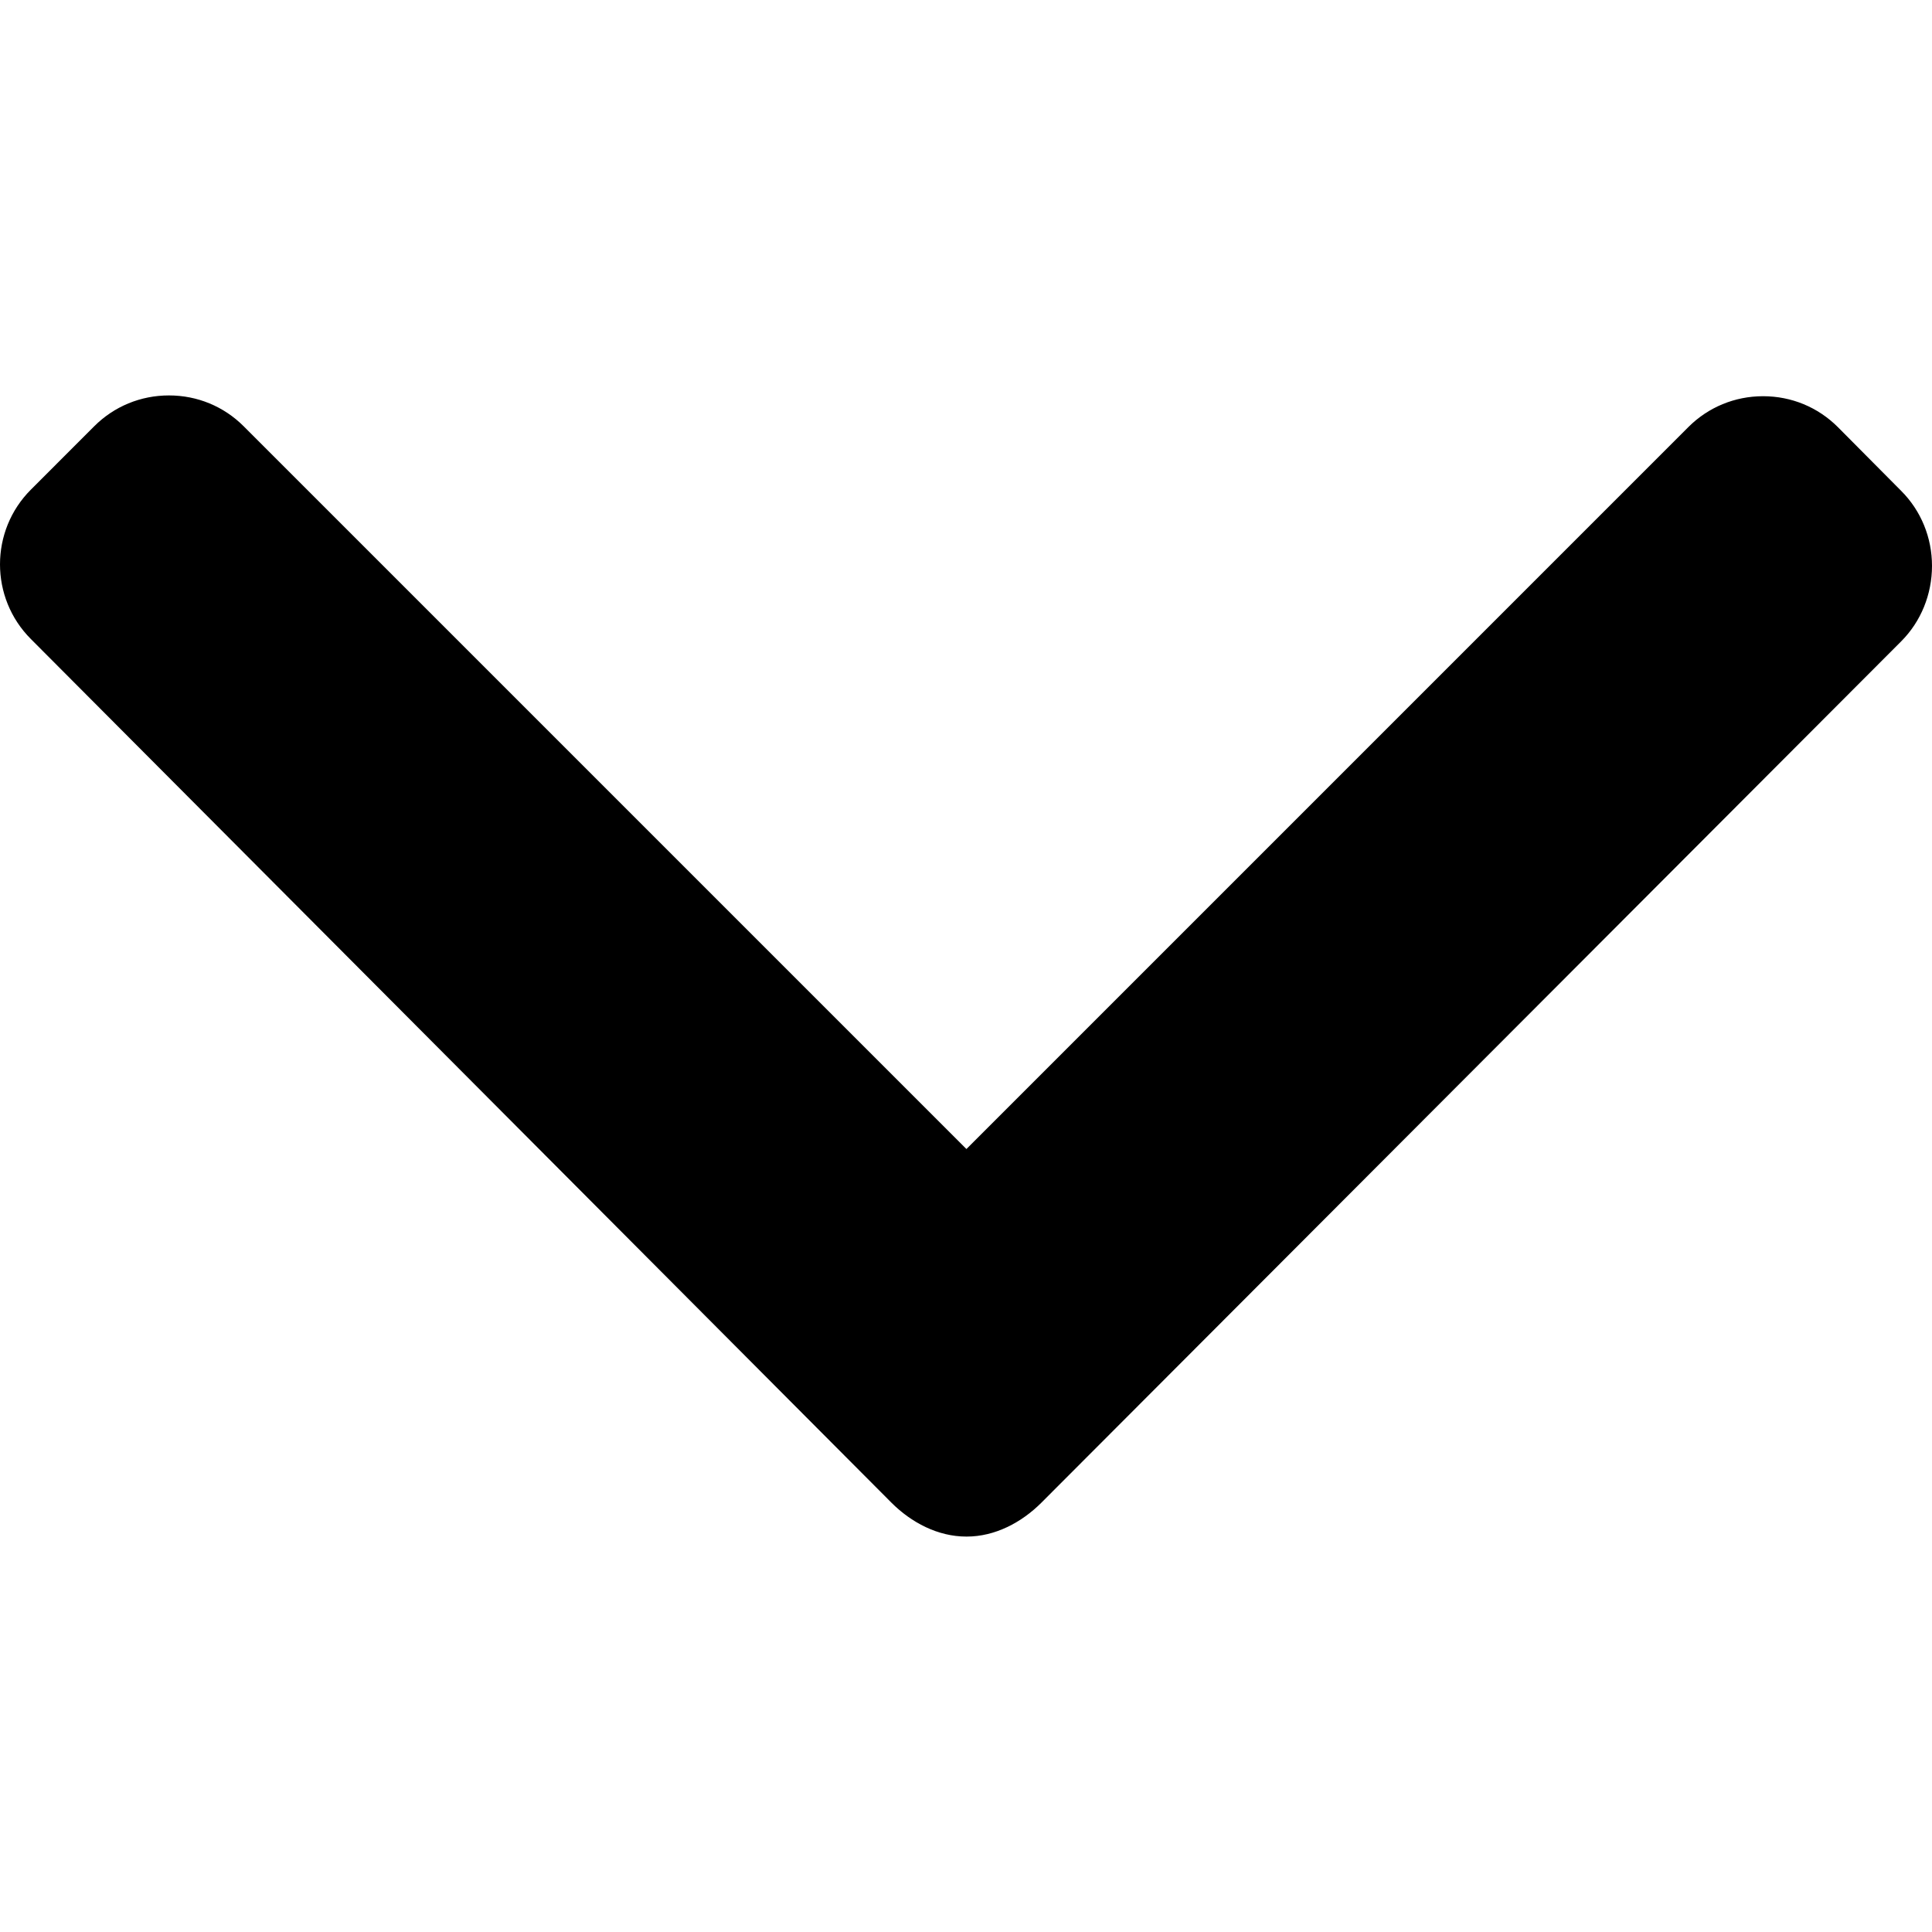
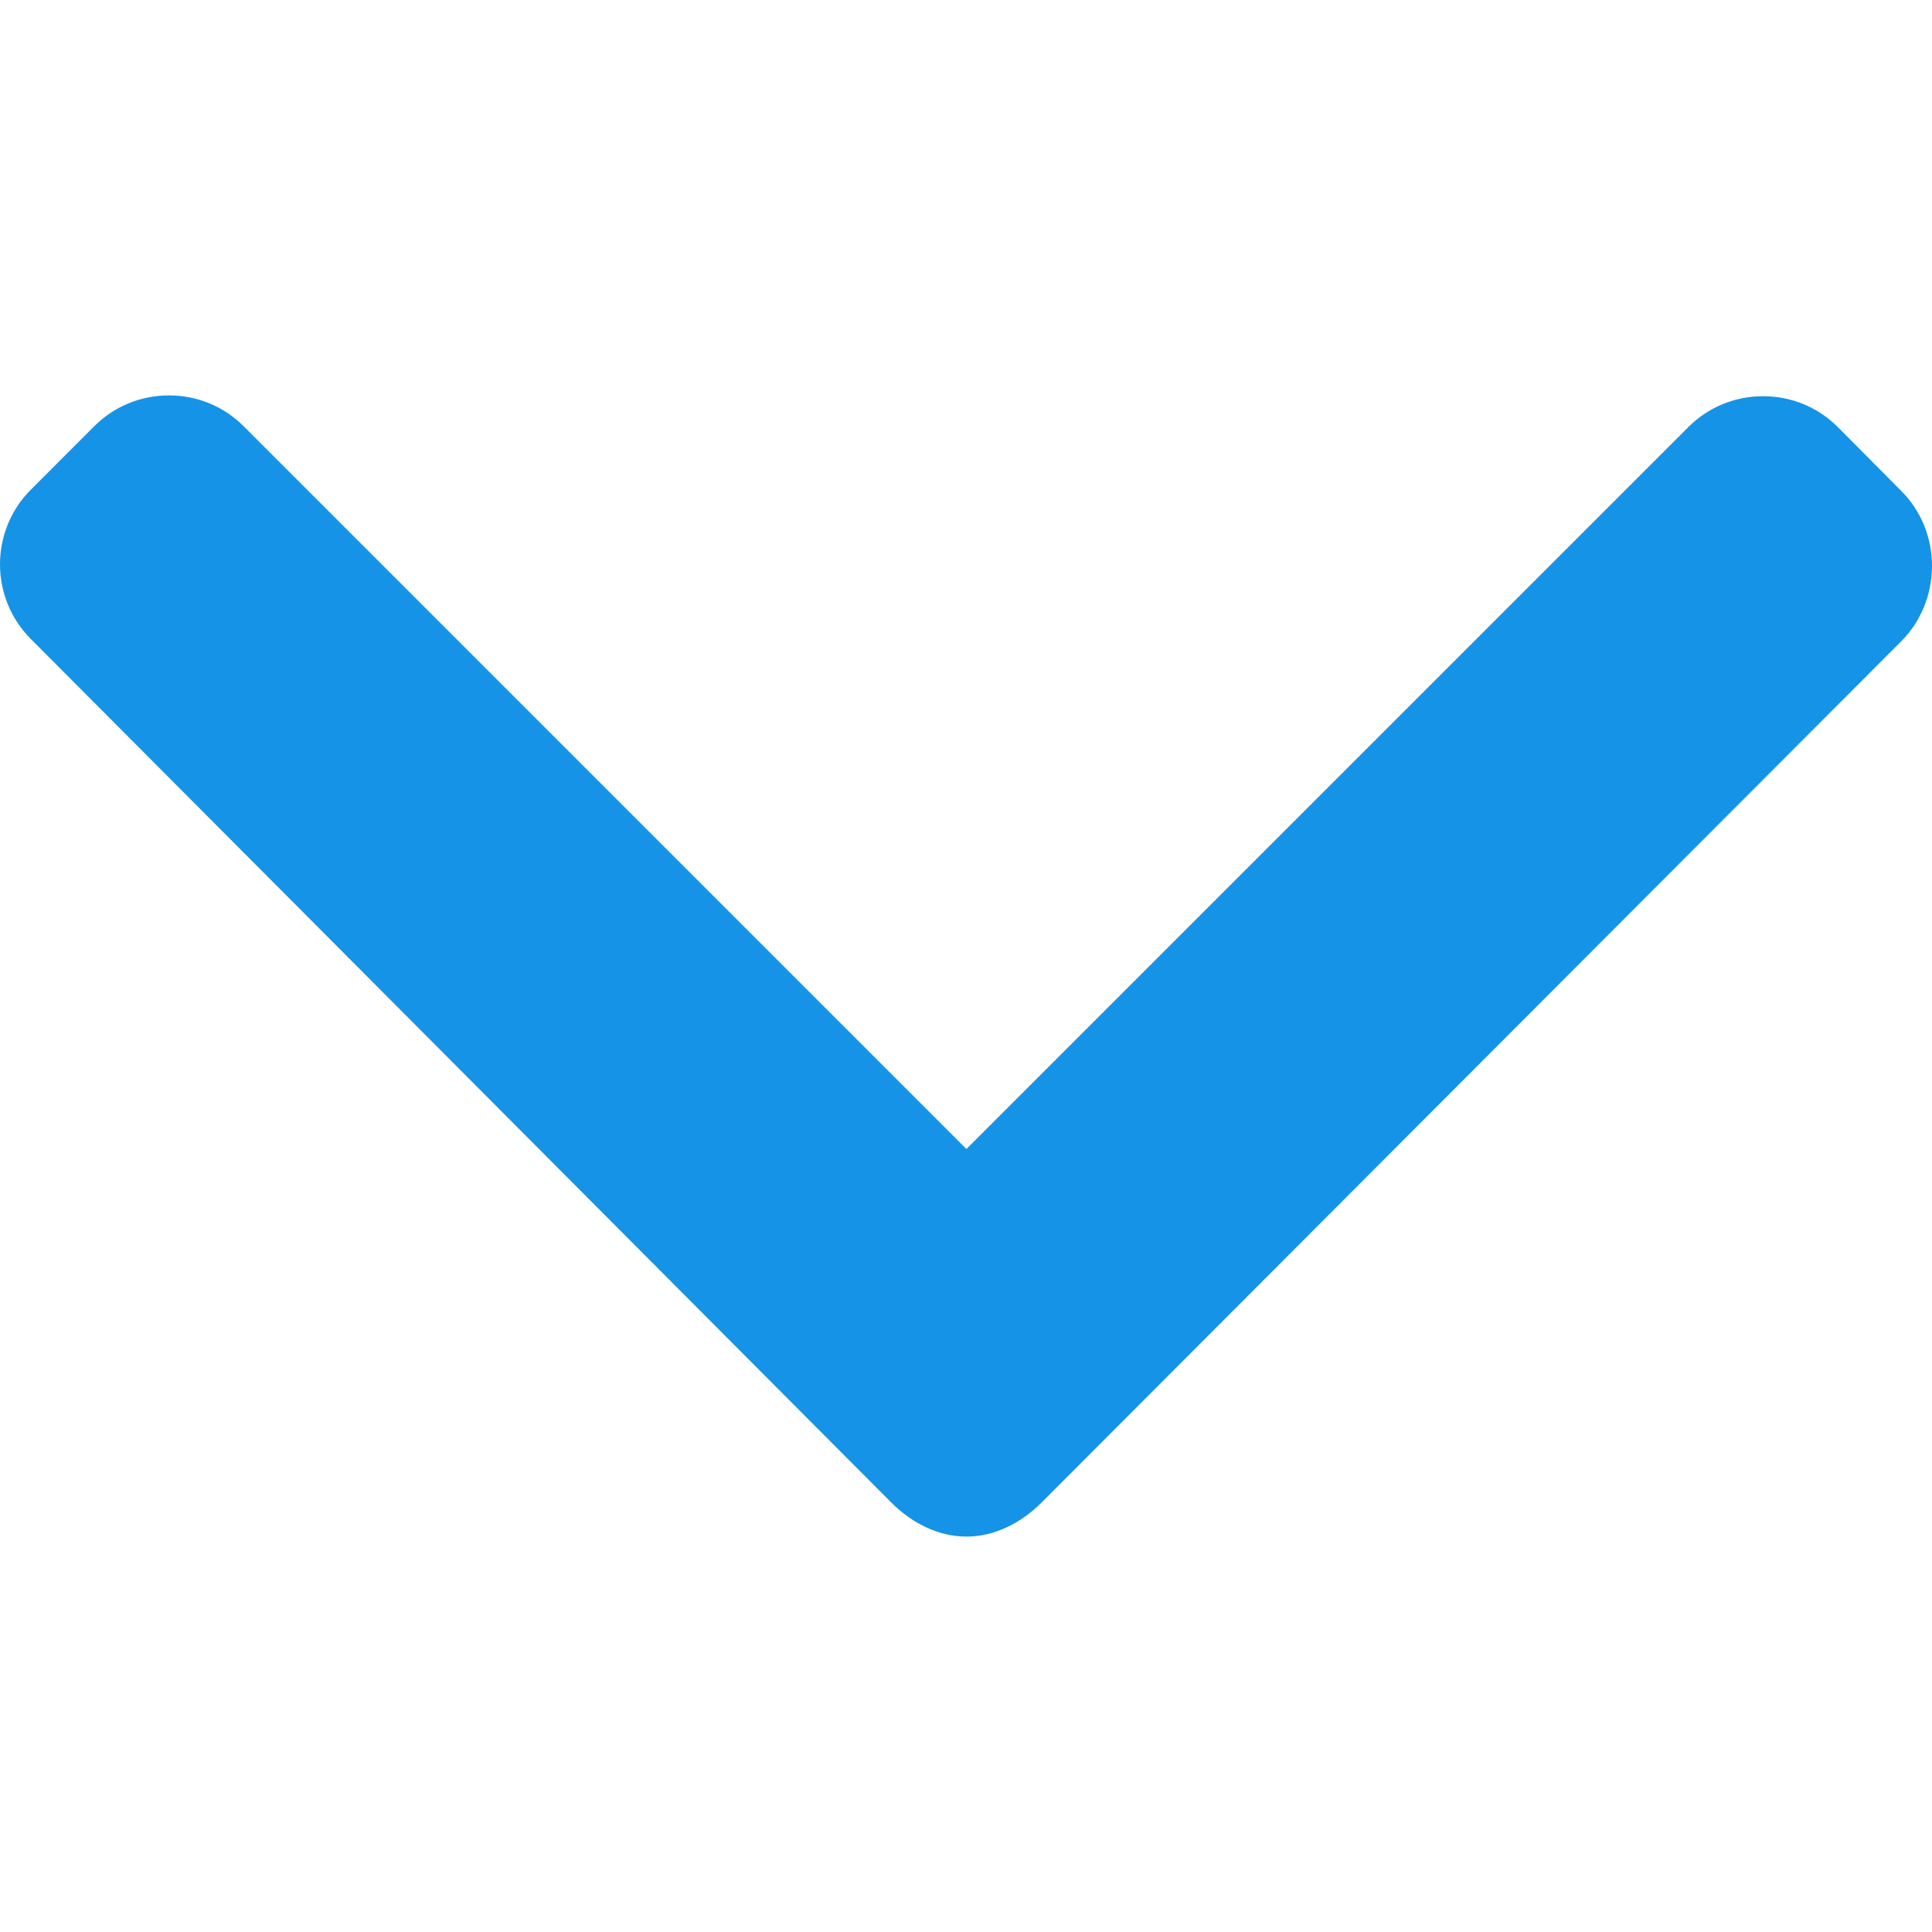
<svg xmlns="http://www.w3.org/2000/svg" version="1.1" id="Layer_1" x="0px" y="0px" viewBox="0 0 491.996 491.996" style="enable-background:new 0 0 491.996 491.996;" xml:space="preserve">
  <g>
    <g>
-       <path d="M484.132,124.986l-16.116-16.228c-5.072-5.068-11.82-7.86-19.032-7.86c-7.208,0-13.964,2.792-19.036,7.86l-183.84,183.848    L62.056,108.554c-5.064-5.068-11.82-7.856-19.028-7.856s-13.968,2.788-19.036,7.856l-16.12,16.128    c-10.496,10.488-10.496,27.572,0,38.06l219.136,219.924c5.064,5.064,11.812,8.632,19.084,8.632h0.084    c7.212,0,13.96-3.572,19.024-8.632l218.932-219.328c5.072-5.064,7.856-12.016,7.864-19.224    C491.996,136.902,489.204,130.046,484.132,124.986z" />
+       <path fill="#1593E6" d="M484.132,124.986l-16.116-16.228c-5.072-5.068-11.82-7.86-19.032-7.86c-7.208,0-13.964,2.792-19.036,7.86l-183.84,183.848    L62.056,108.554c-5.064-5.068-11.82-7.856-19.028-7.856s-13.968,2.788-19.036,7.856l-16.12,16.128    c-10.496,10.488-10.496,27.572,0,38.06l219.136,219.924c5.064,5.064,11.812,8.632,19.084,8.632h0.084    c7.212,0,13.96-3.572,19.024-8.632l218.932-219.328c5.072-5.064,7.856-12.016,7.864-19.224    C491.996,136.902,489.204,130.046,484.132,124.986z" />
    </g>
  </g>
  <g>
</g>
  <g>
</g>
  <g>
</g>
  <g>
</g>
  <g>
</g>
  <g>
</g>
  <g>
</g>
  <g>
</g>
  <g>
</g>
  <g>
</g>
  <g>
</g>
  <g>
</g>
  <g>
</g>
  <g>
</g>
  <g>
</g>
</svg>
